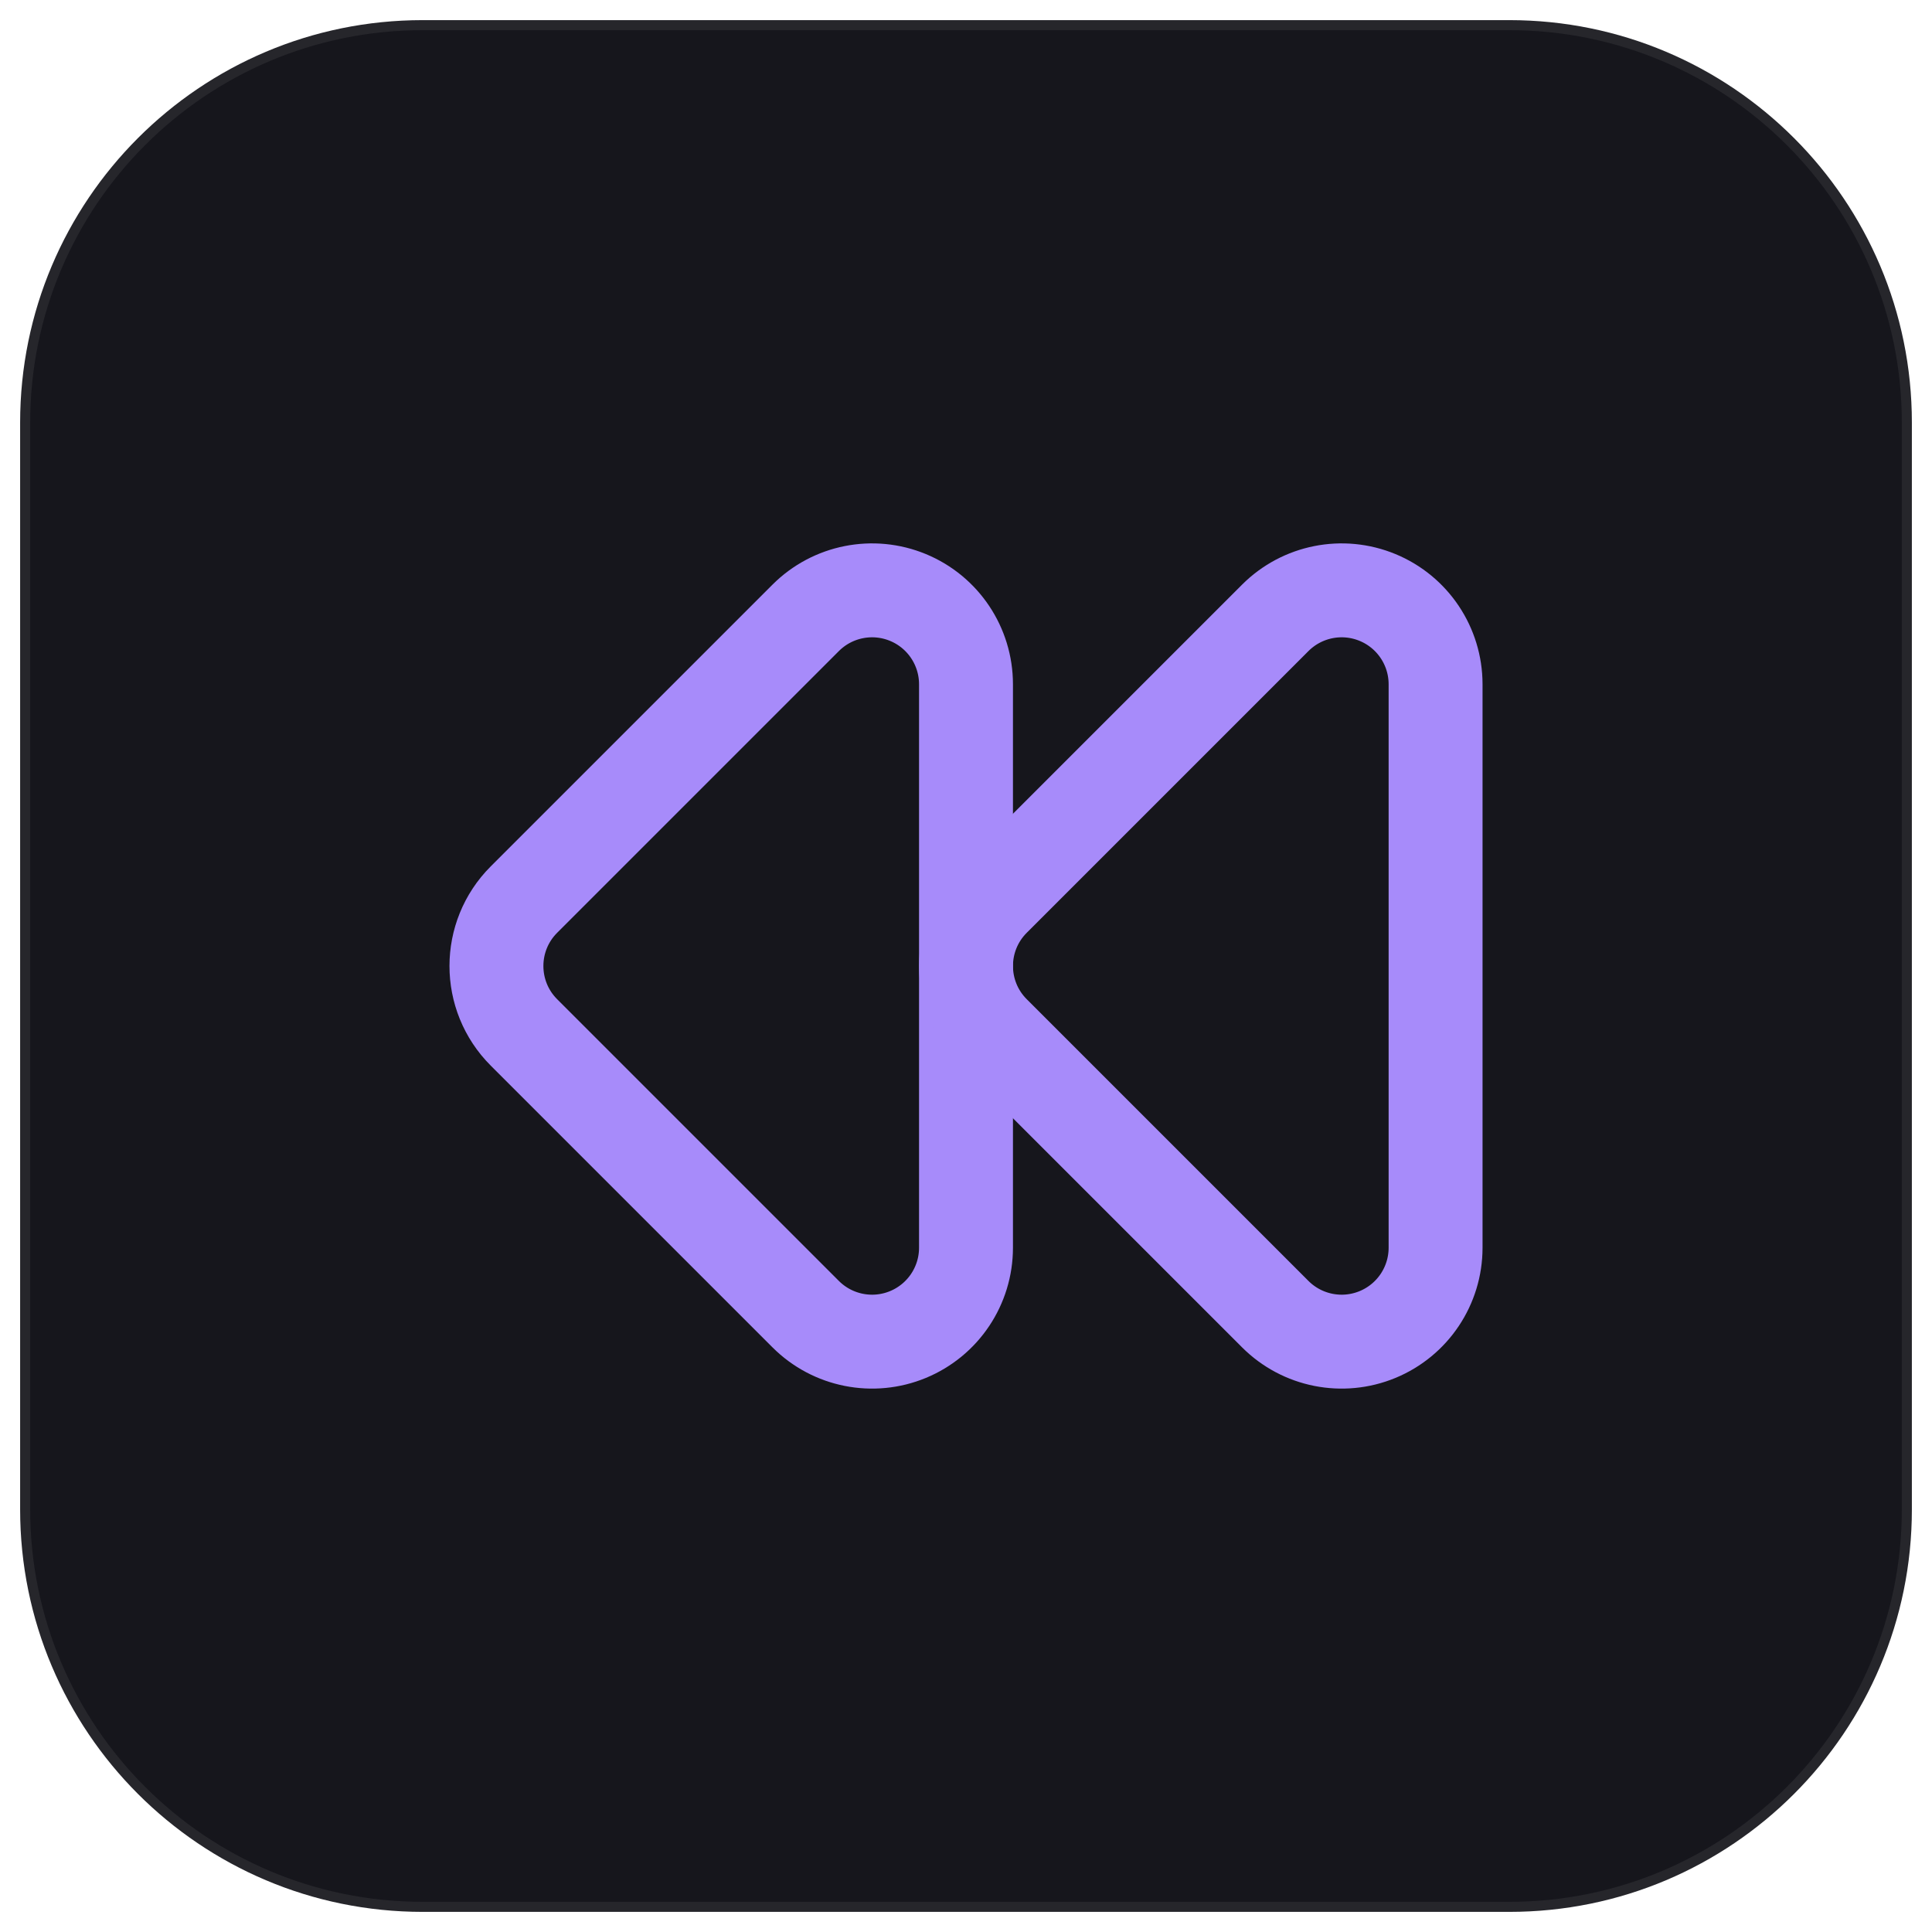
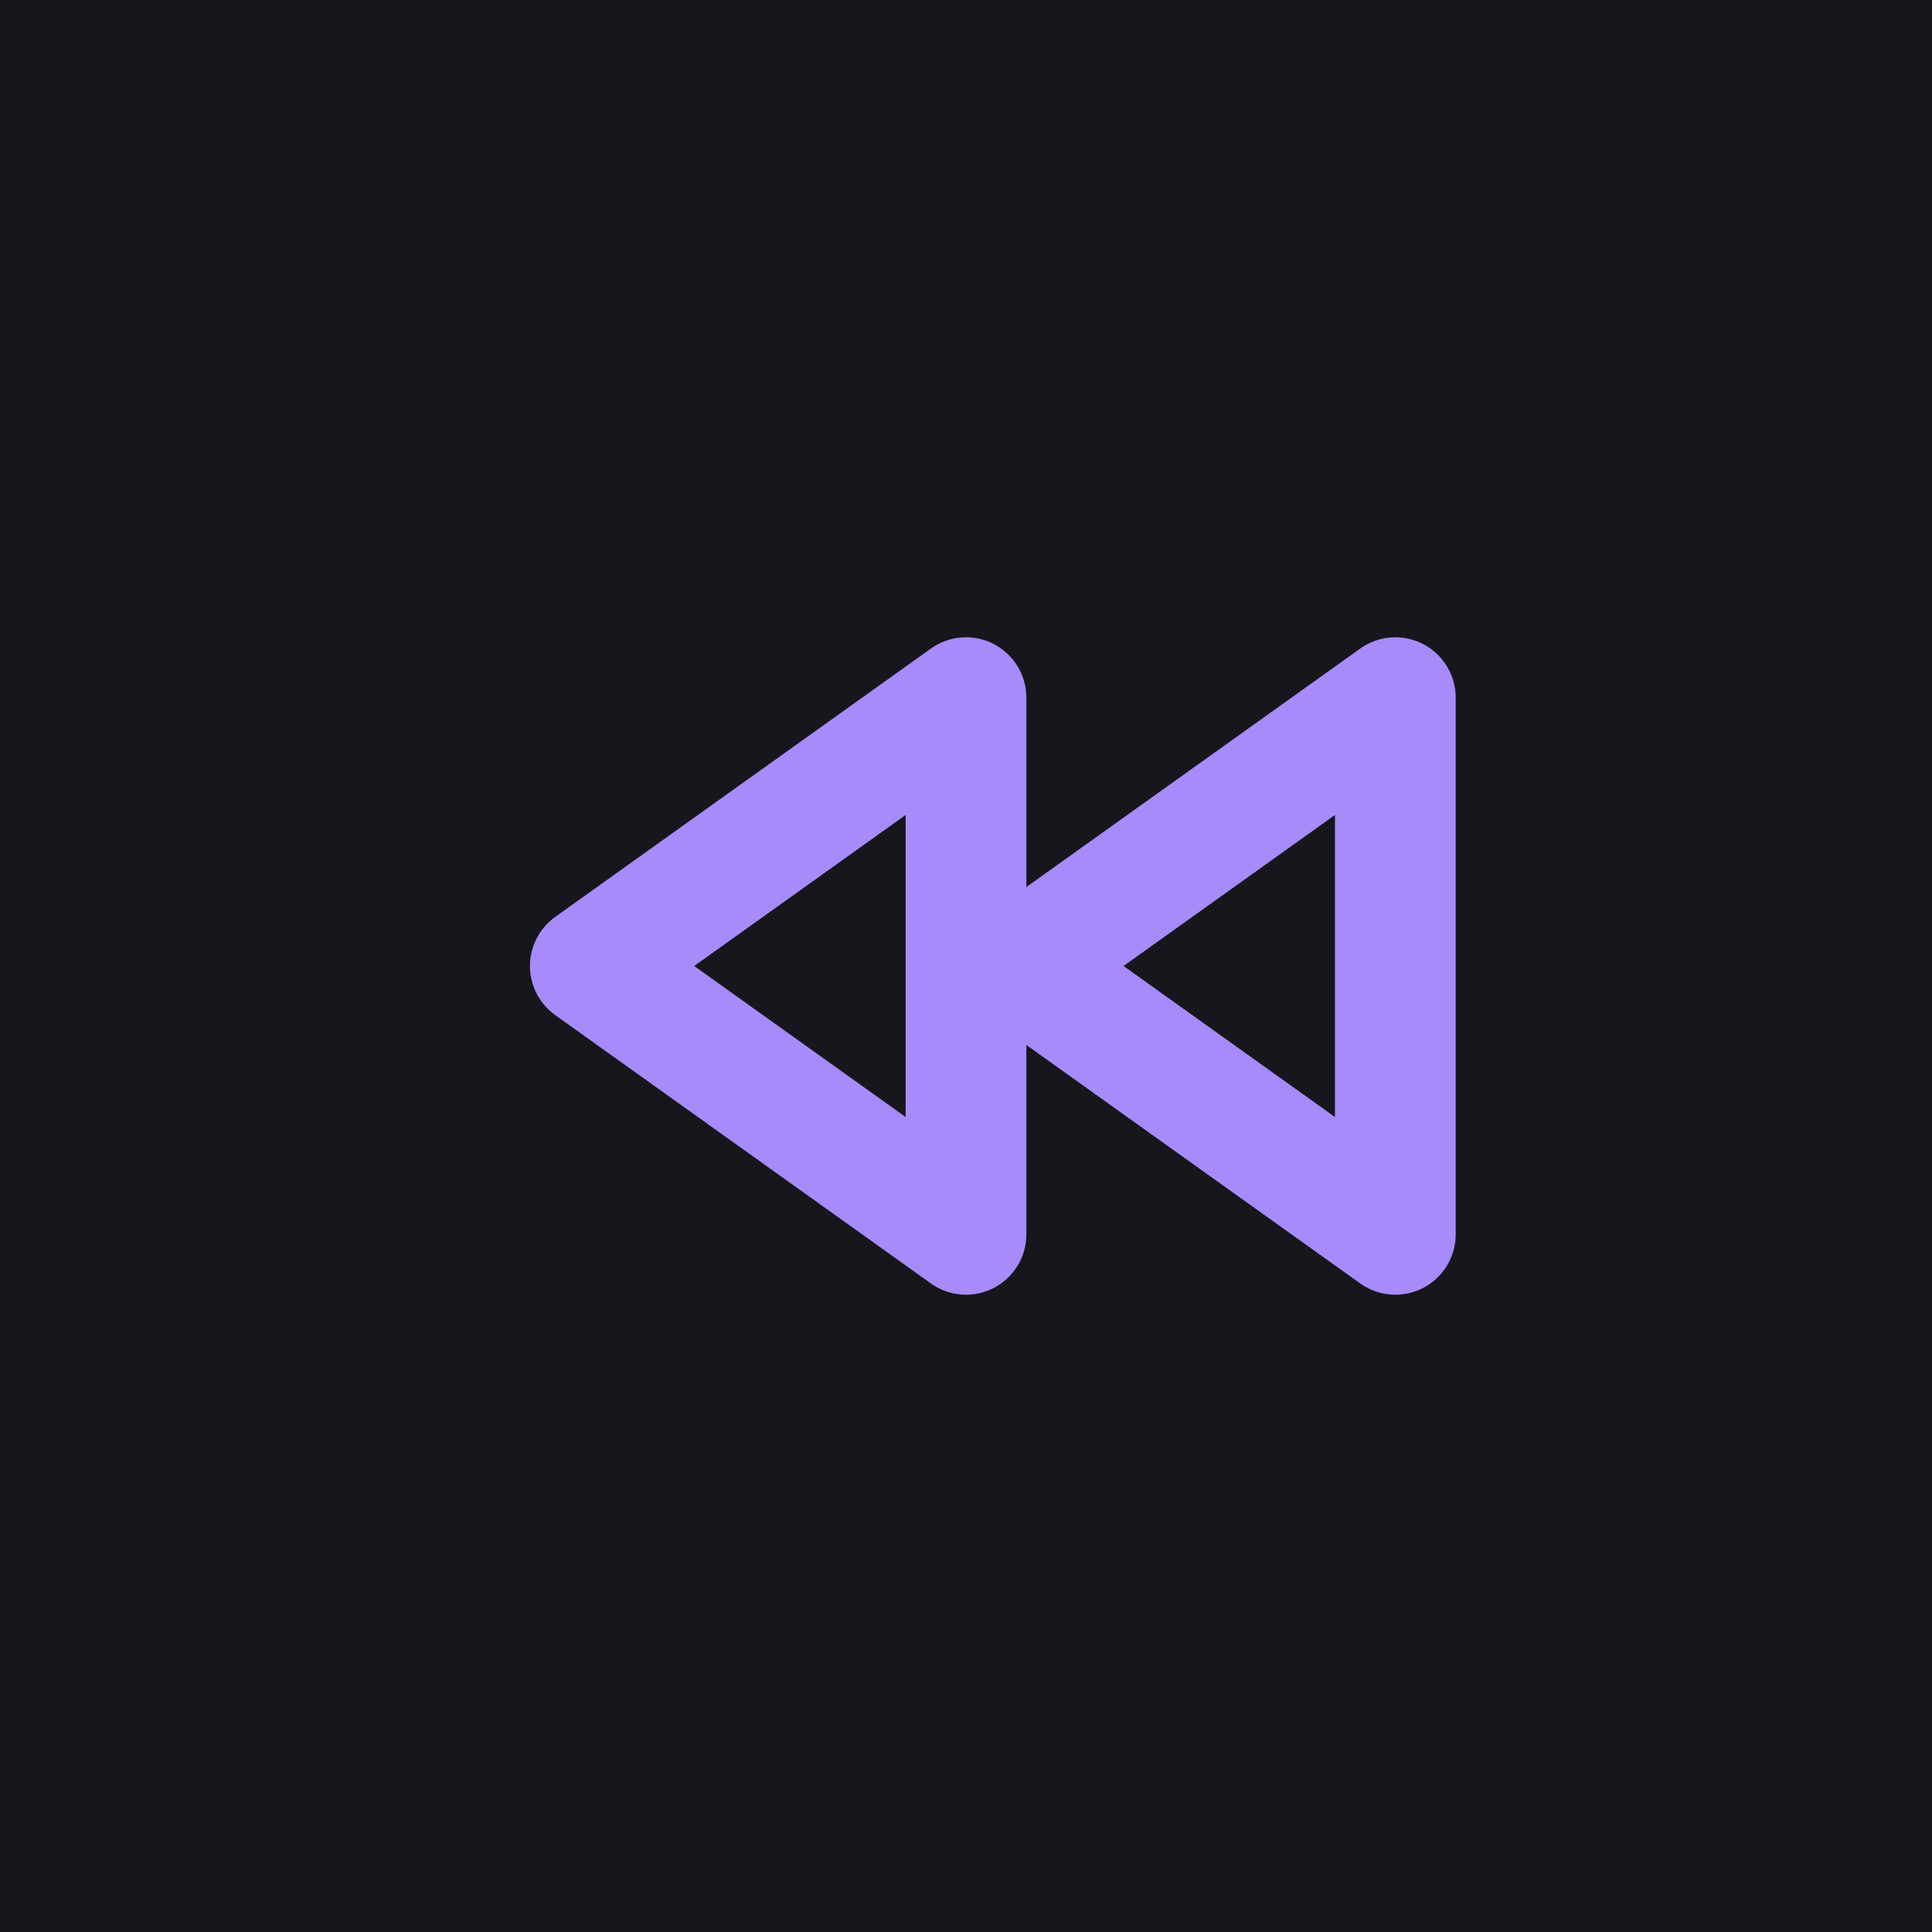
- <svg xmlns="http://www.w3.org/2000/svg" width="144" height="144" viewBox="0 0 144 144">
-   <rect x="1.5" y="1.5" width="141" height="141" rx="30" fill="#16161c" stroke="rgba(255,255,255,0.07)" stroke-width="1.5" />
-   <g transform="translate(30 30) scale(3.5)" style="color:#a78bfa" fill="none" stroke="currentColor" stroke-width="2" stroke-linecap="round" stroke-linejoin="round">
-     <path d="M12 6a2 2 0 0 0-3.414-1.414l-6 6a2 2 0 0 0 0 2.828l6 6A2 2 0 0 0 12 18z" />
-     <path d="M22 6a2 2 0 0 0-3.414-1.414l-6 6a2 2 0 0 0 0 2.828l6 6A2 2 0 0 0 22 18z" />
+ <svg xmlns="http://www.w3.org/2000/svg" viewBox="0 0 72 72" width="72" height="72">
+   <rect width="72" height="72" fill="#16161c" />
+   <g fill="none" stroke="#a78bfa" stroke-width="4.5" stroke-linecap="round" stroke-linejoin="round">
+     <path d="M52 26 L38 36 L52 46 Z" />
+     <path d="M36 26 L22 36 L36 46 Z" />
  </g>
</svg>
